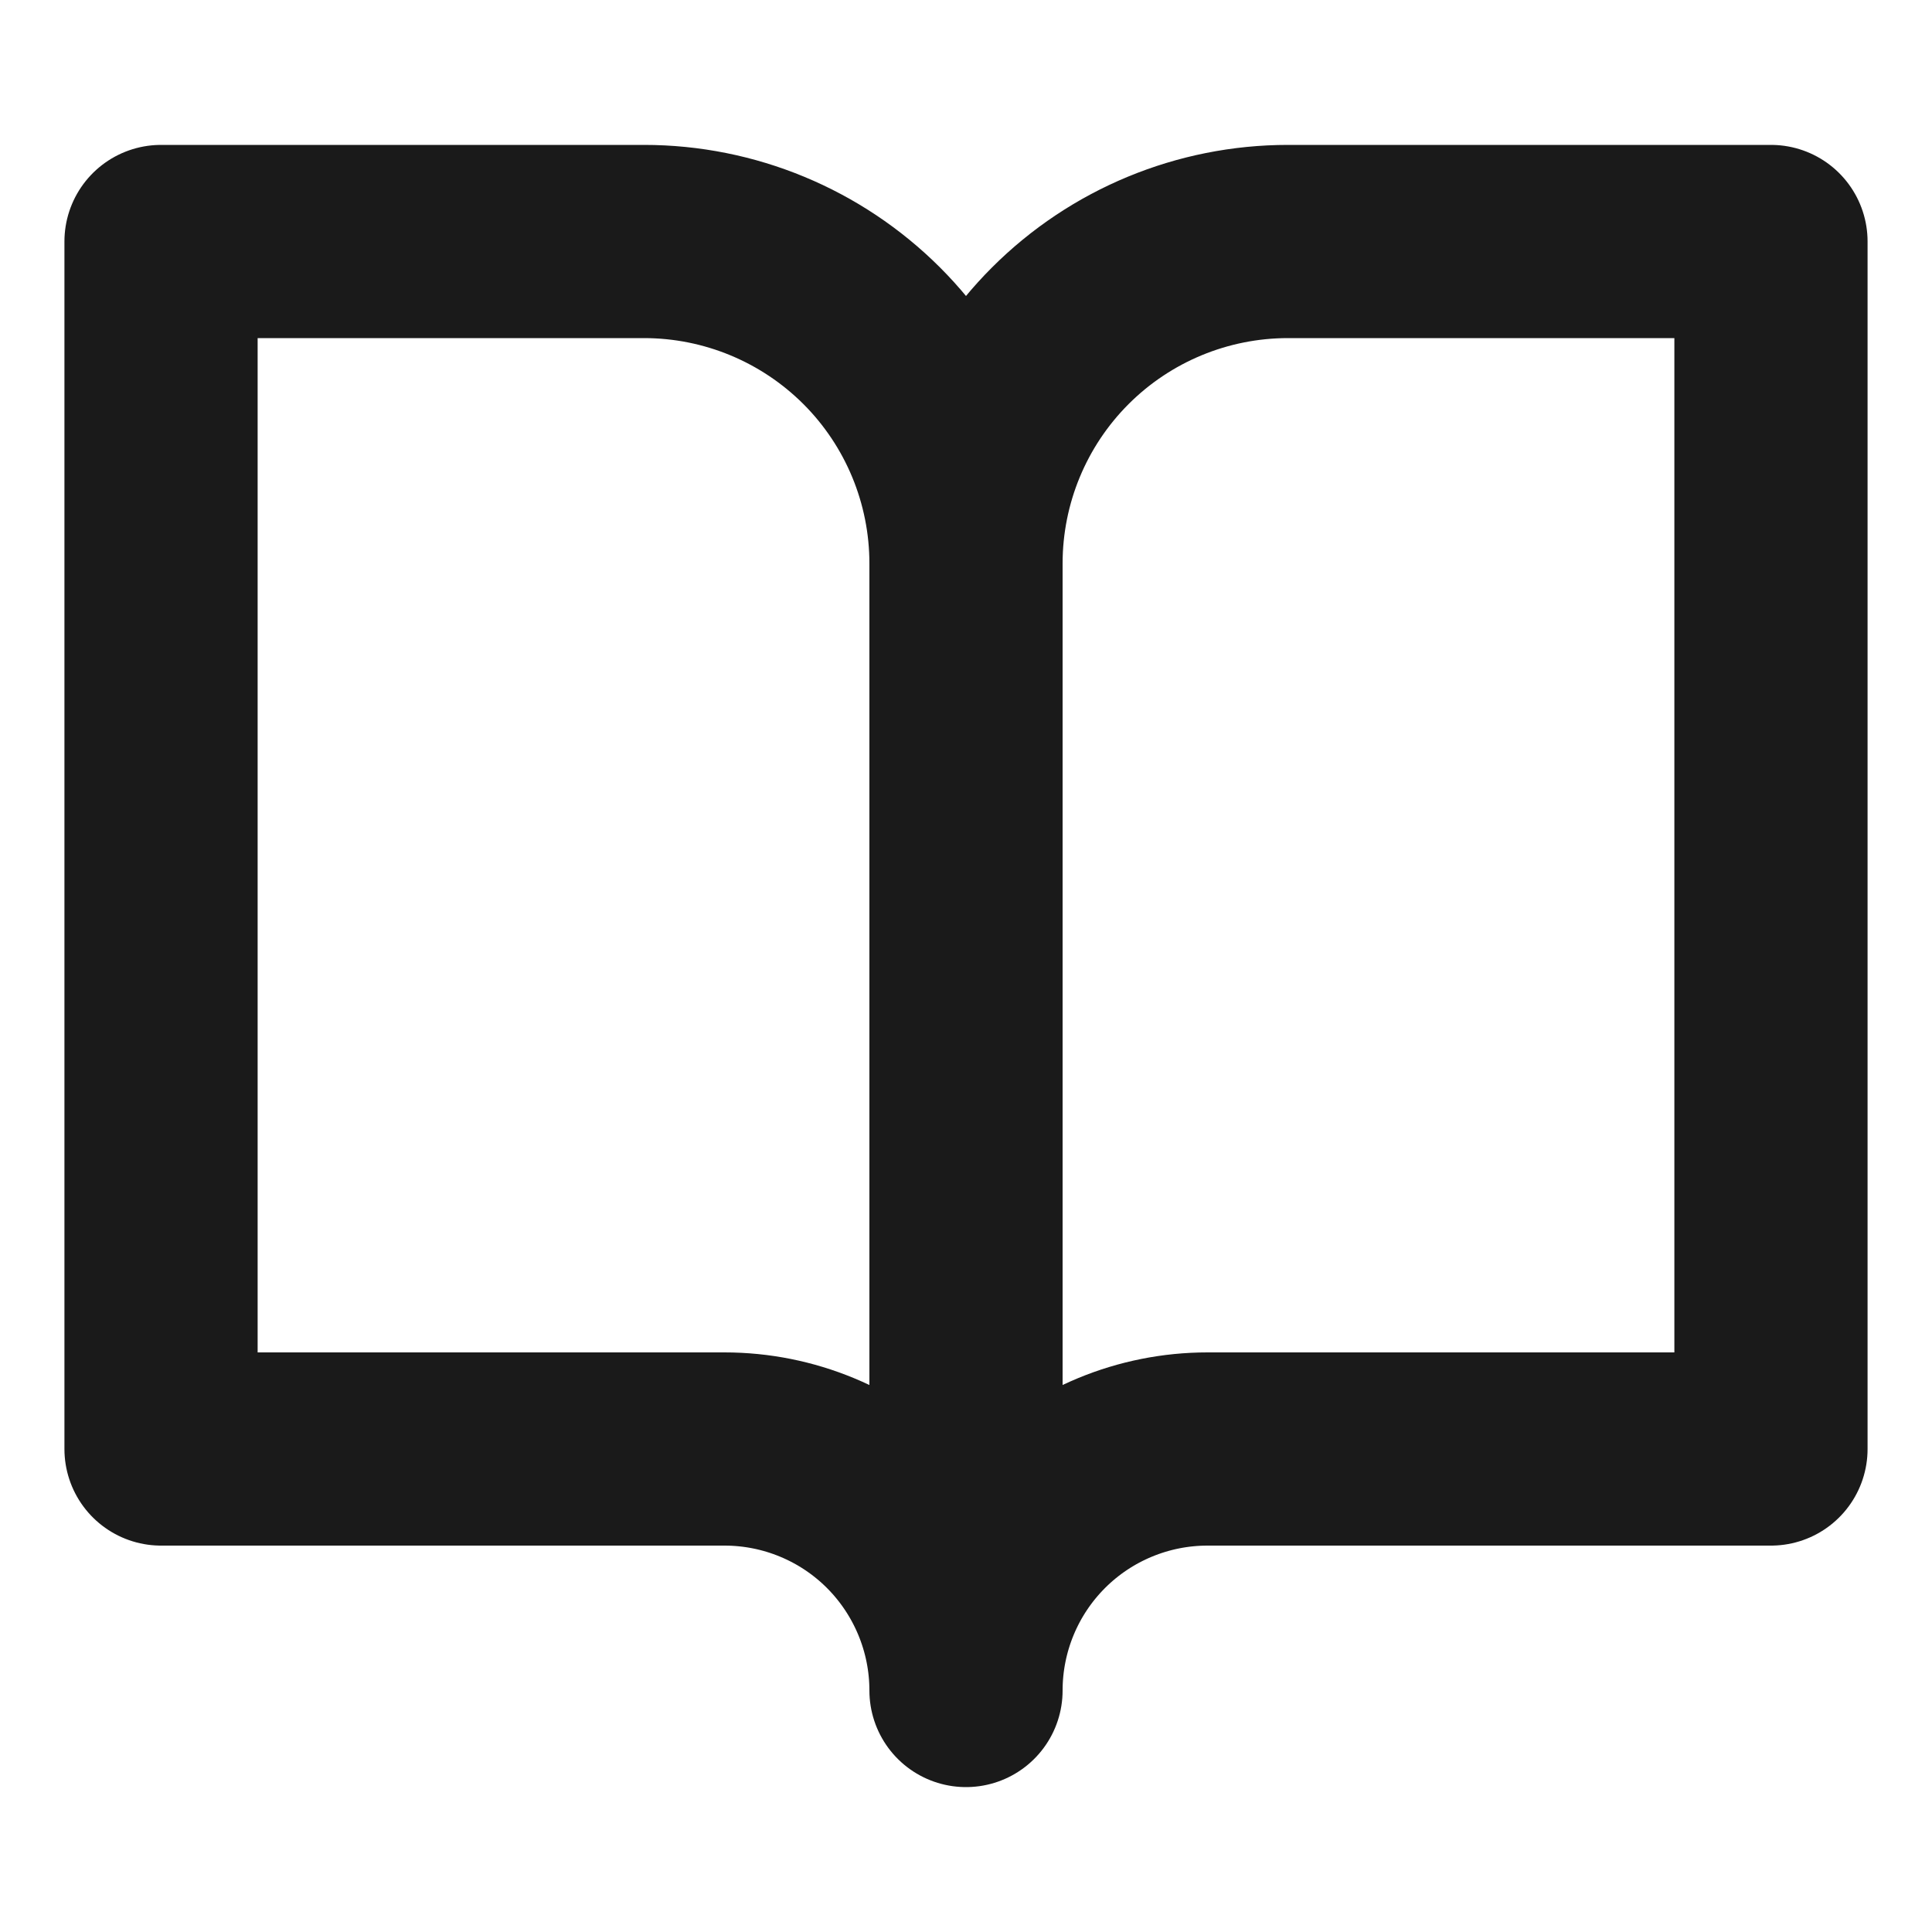
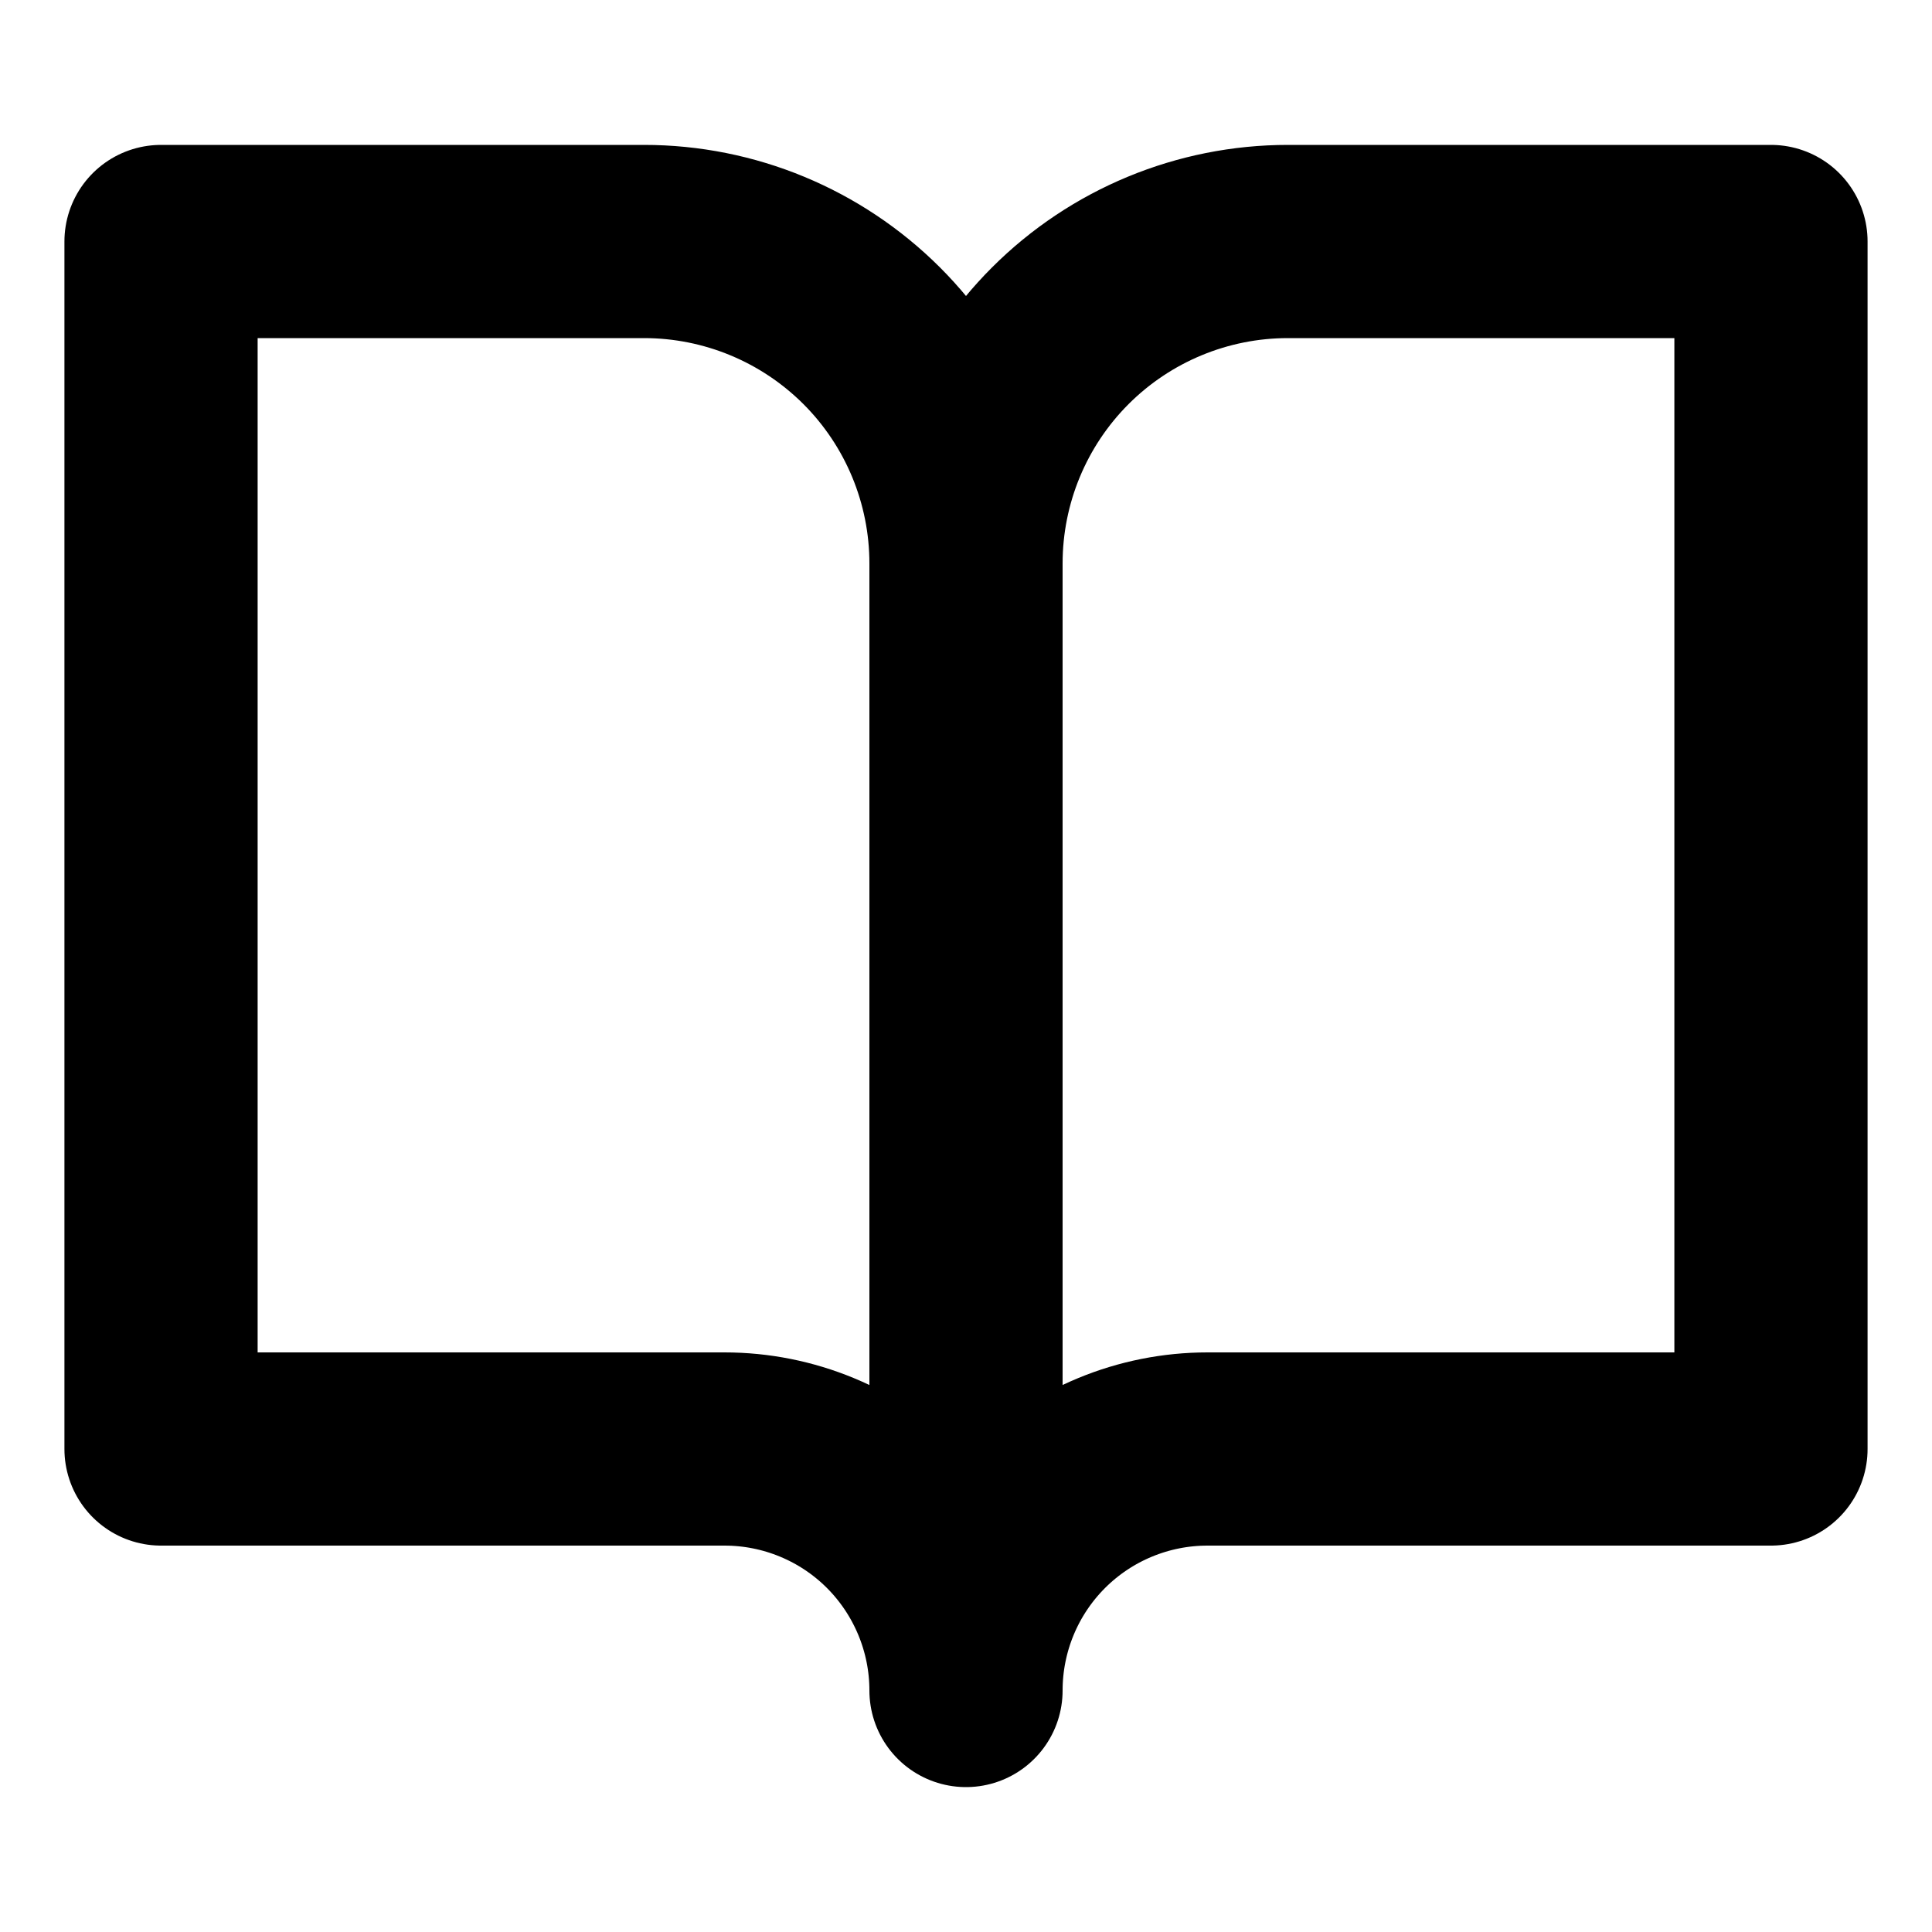
<svg xmlns="http://www.w3.org/2000/svg" width="20" height="20" viewBox="0 0 20 20" fill="none">
-   <path d="M10 5.833C10 4.949 9.649 4.101 9.024 3.476C8.398 2.851 7.551 2.5 6.667 2.5H1.667V15H7.5C8.163 15 8.799 15.263 9.268 15.732C9.736 16.201 10 16.837 10 17.5M10 5.833V17.5M10 5.833C10 4.949 10.351 4.101 10.976 3.476C11.601 2.851 12.449 2.5 13.333 2.5H18.333V15H12.5C11.837 15 11.201 15.263 10.732 15.732C10.263 16.201 10 16.837 10 17.5" stroke="#1A1A1A" stroke-width="2" stroke-linecap="round" stroke-linejoin="round" />
+   <path d="M10 5.833C10 4.949 9.649 4.101 9.024 3.476C8.398 2.851 7.551 2.5 6.667 2.5H1.667V15H7.5C8.163 15 8.799 15.263 9.268 15.732C9.736 16.201 10 16.837 10 17.5M10 5.833V17.5M10 5.833C10 4.949 10.351 4.101 10.976 3.476C11.601 2.851 12.449 2.5 13.333 2.5H18.333V15H12.5C11.837 15 11.201 15.263 10.732 15.732C10.263 16.201 10 16.837 10 17.5" stroke="currentColor" stroke-width="2" stroke-linecap="round" stroke-linejoin="round" />
</svg>
